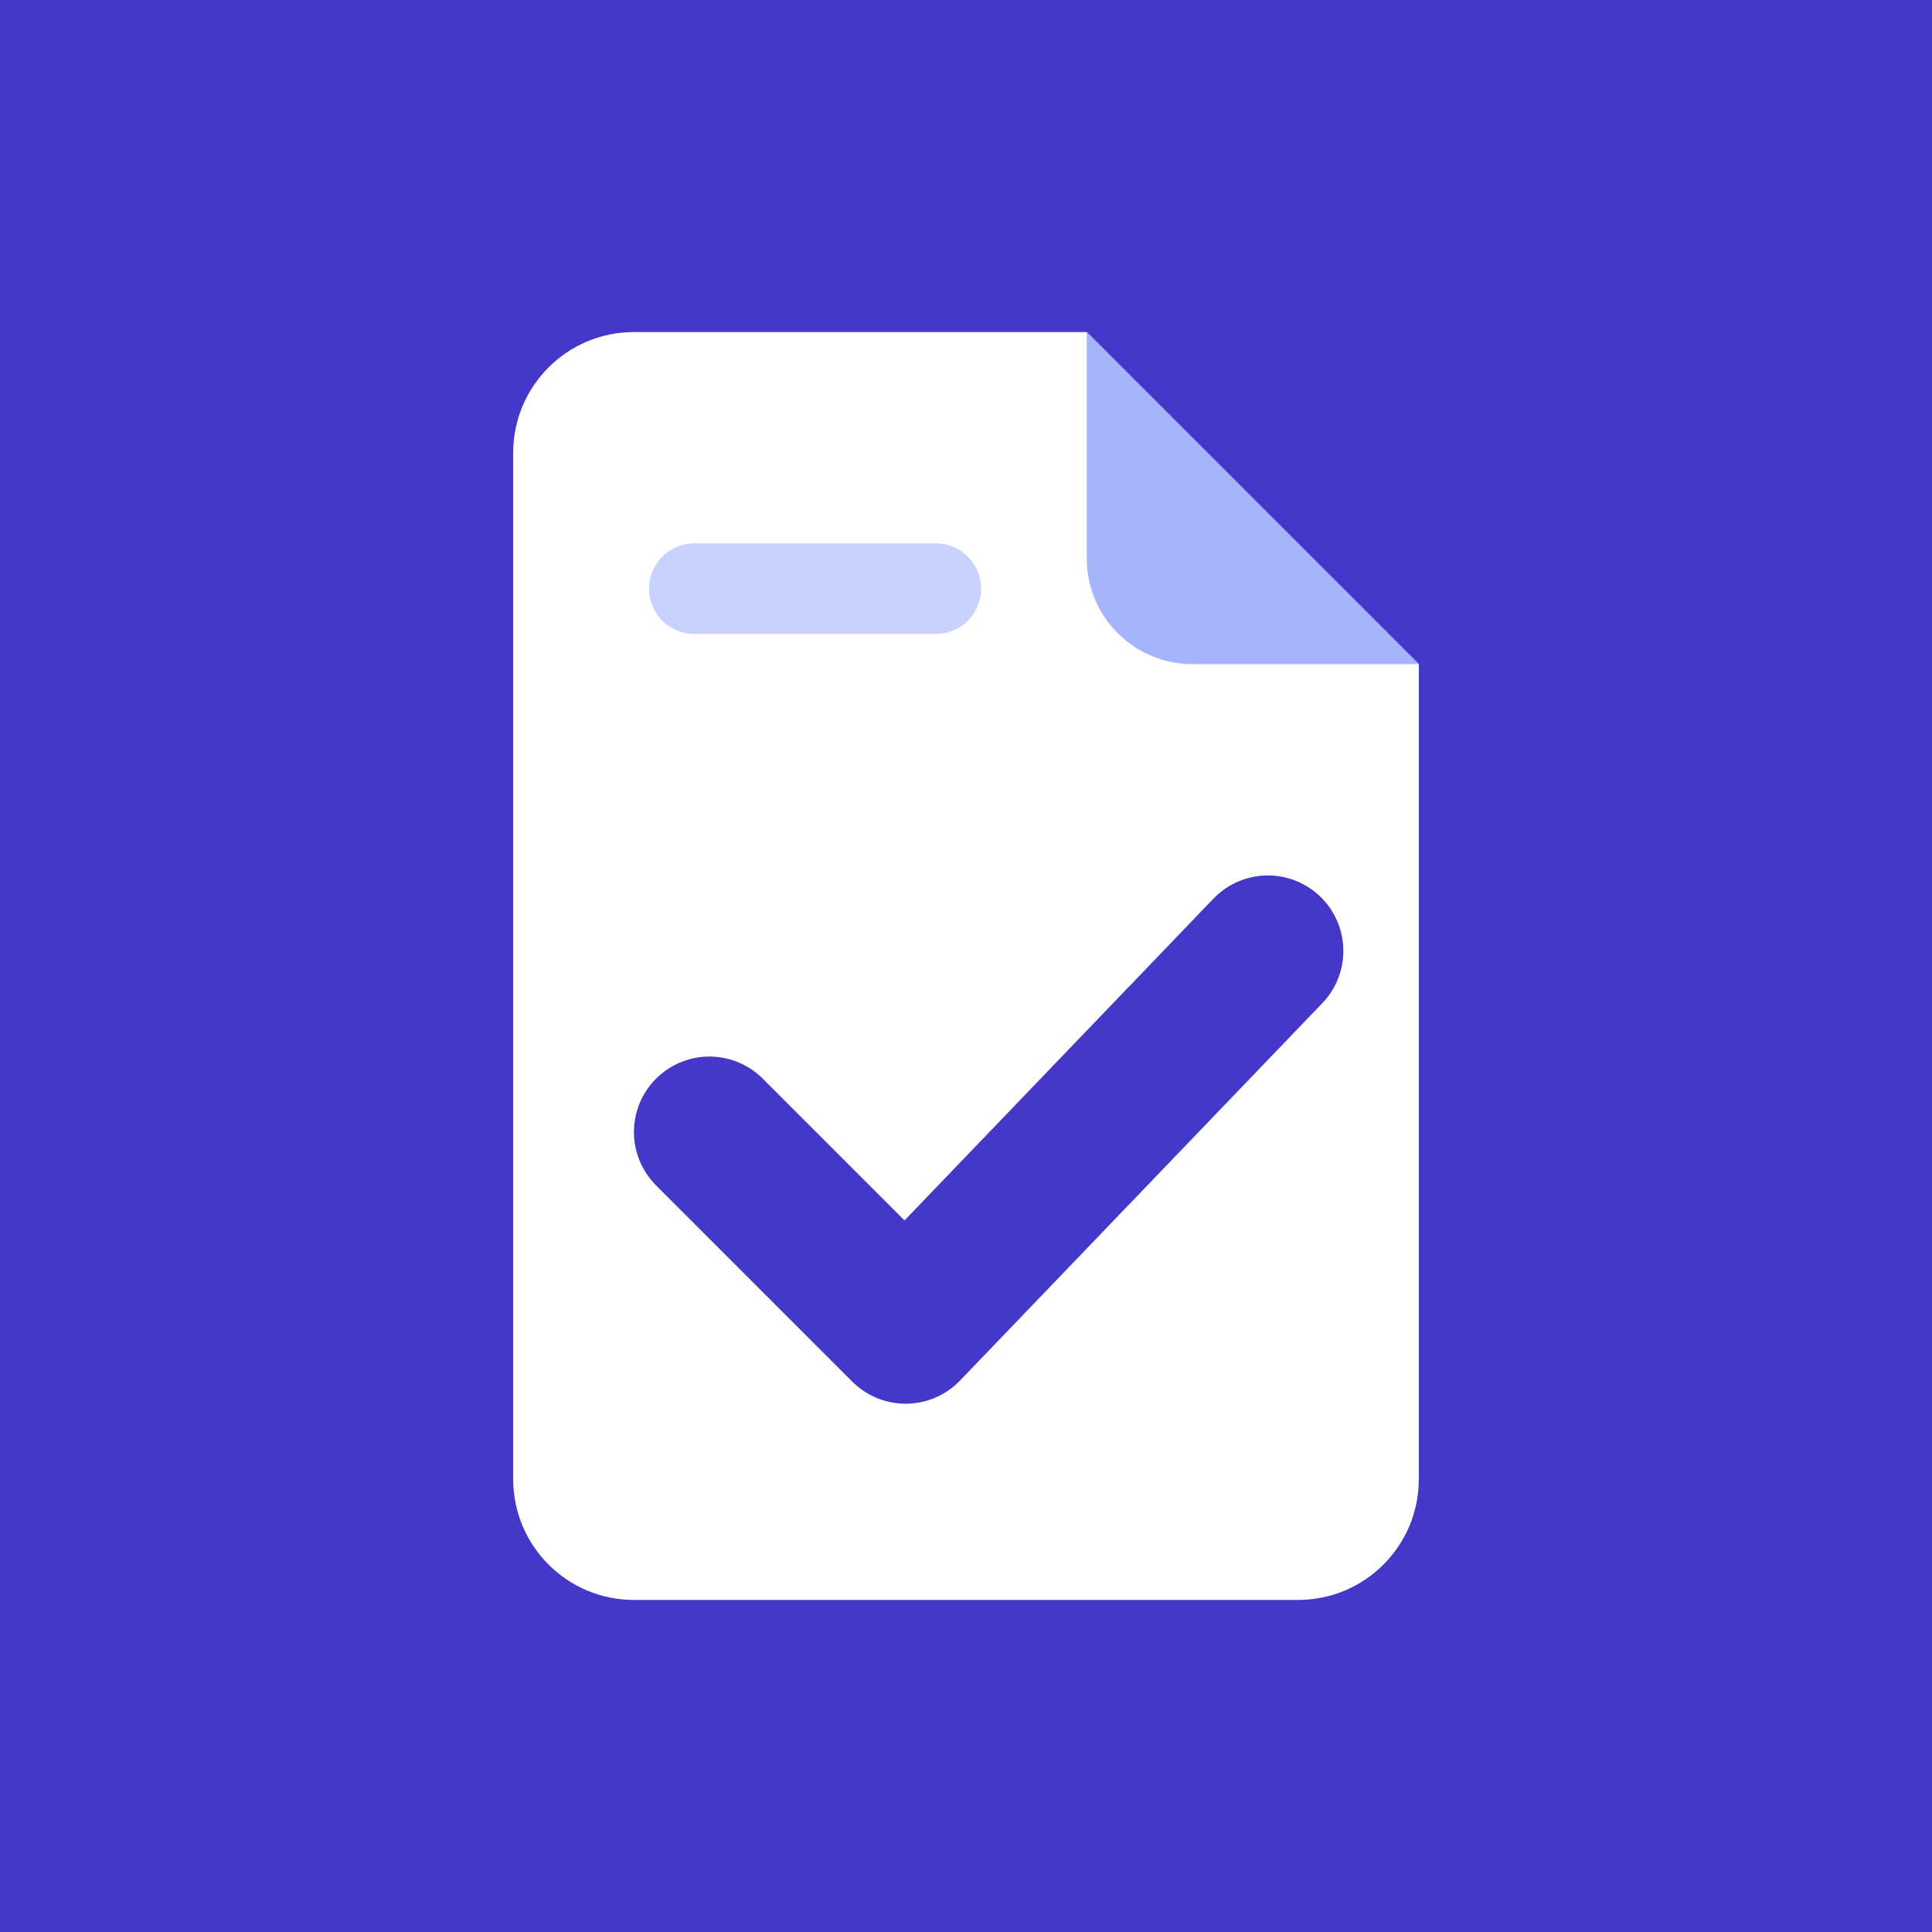
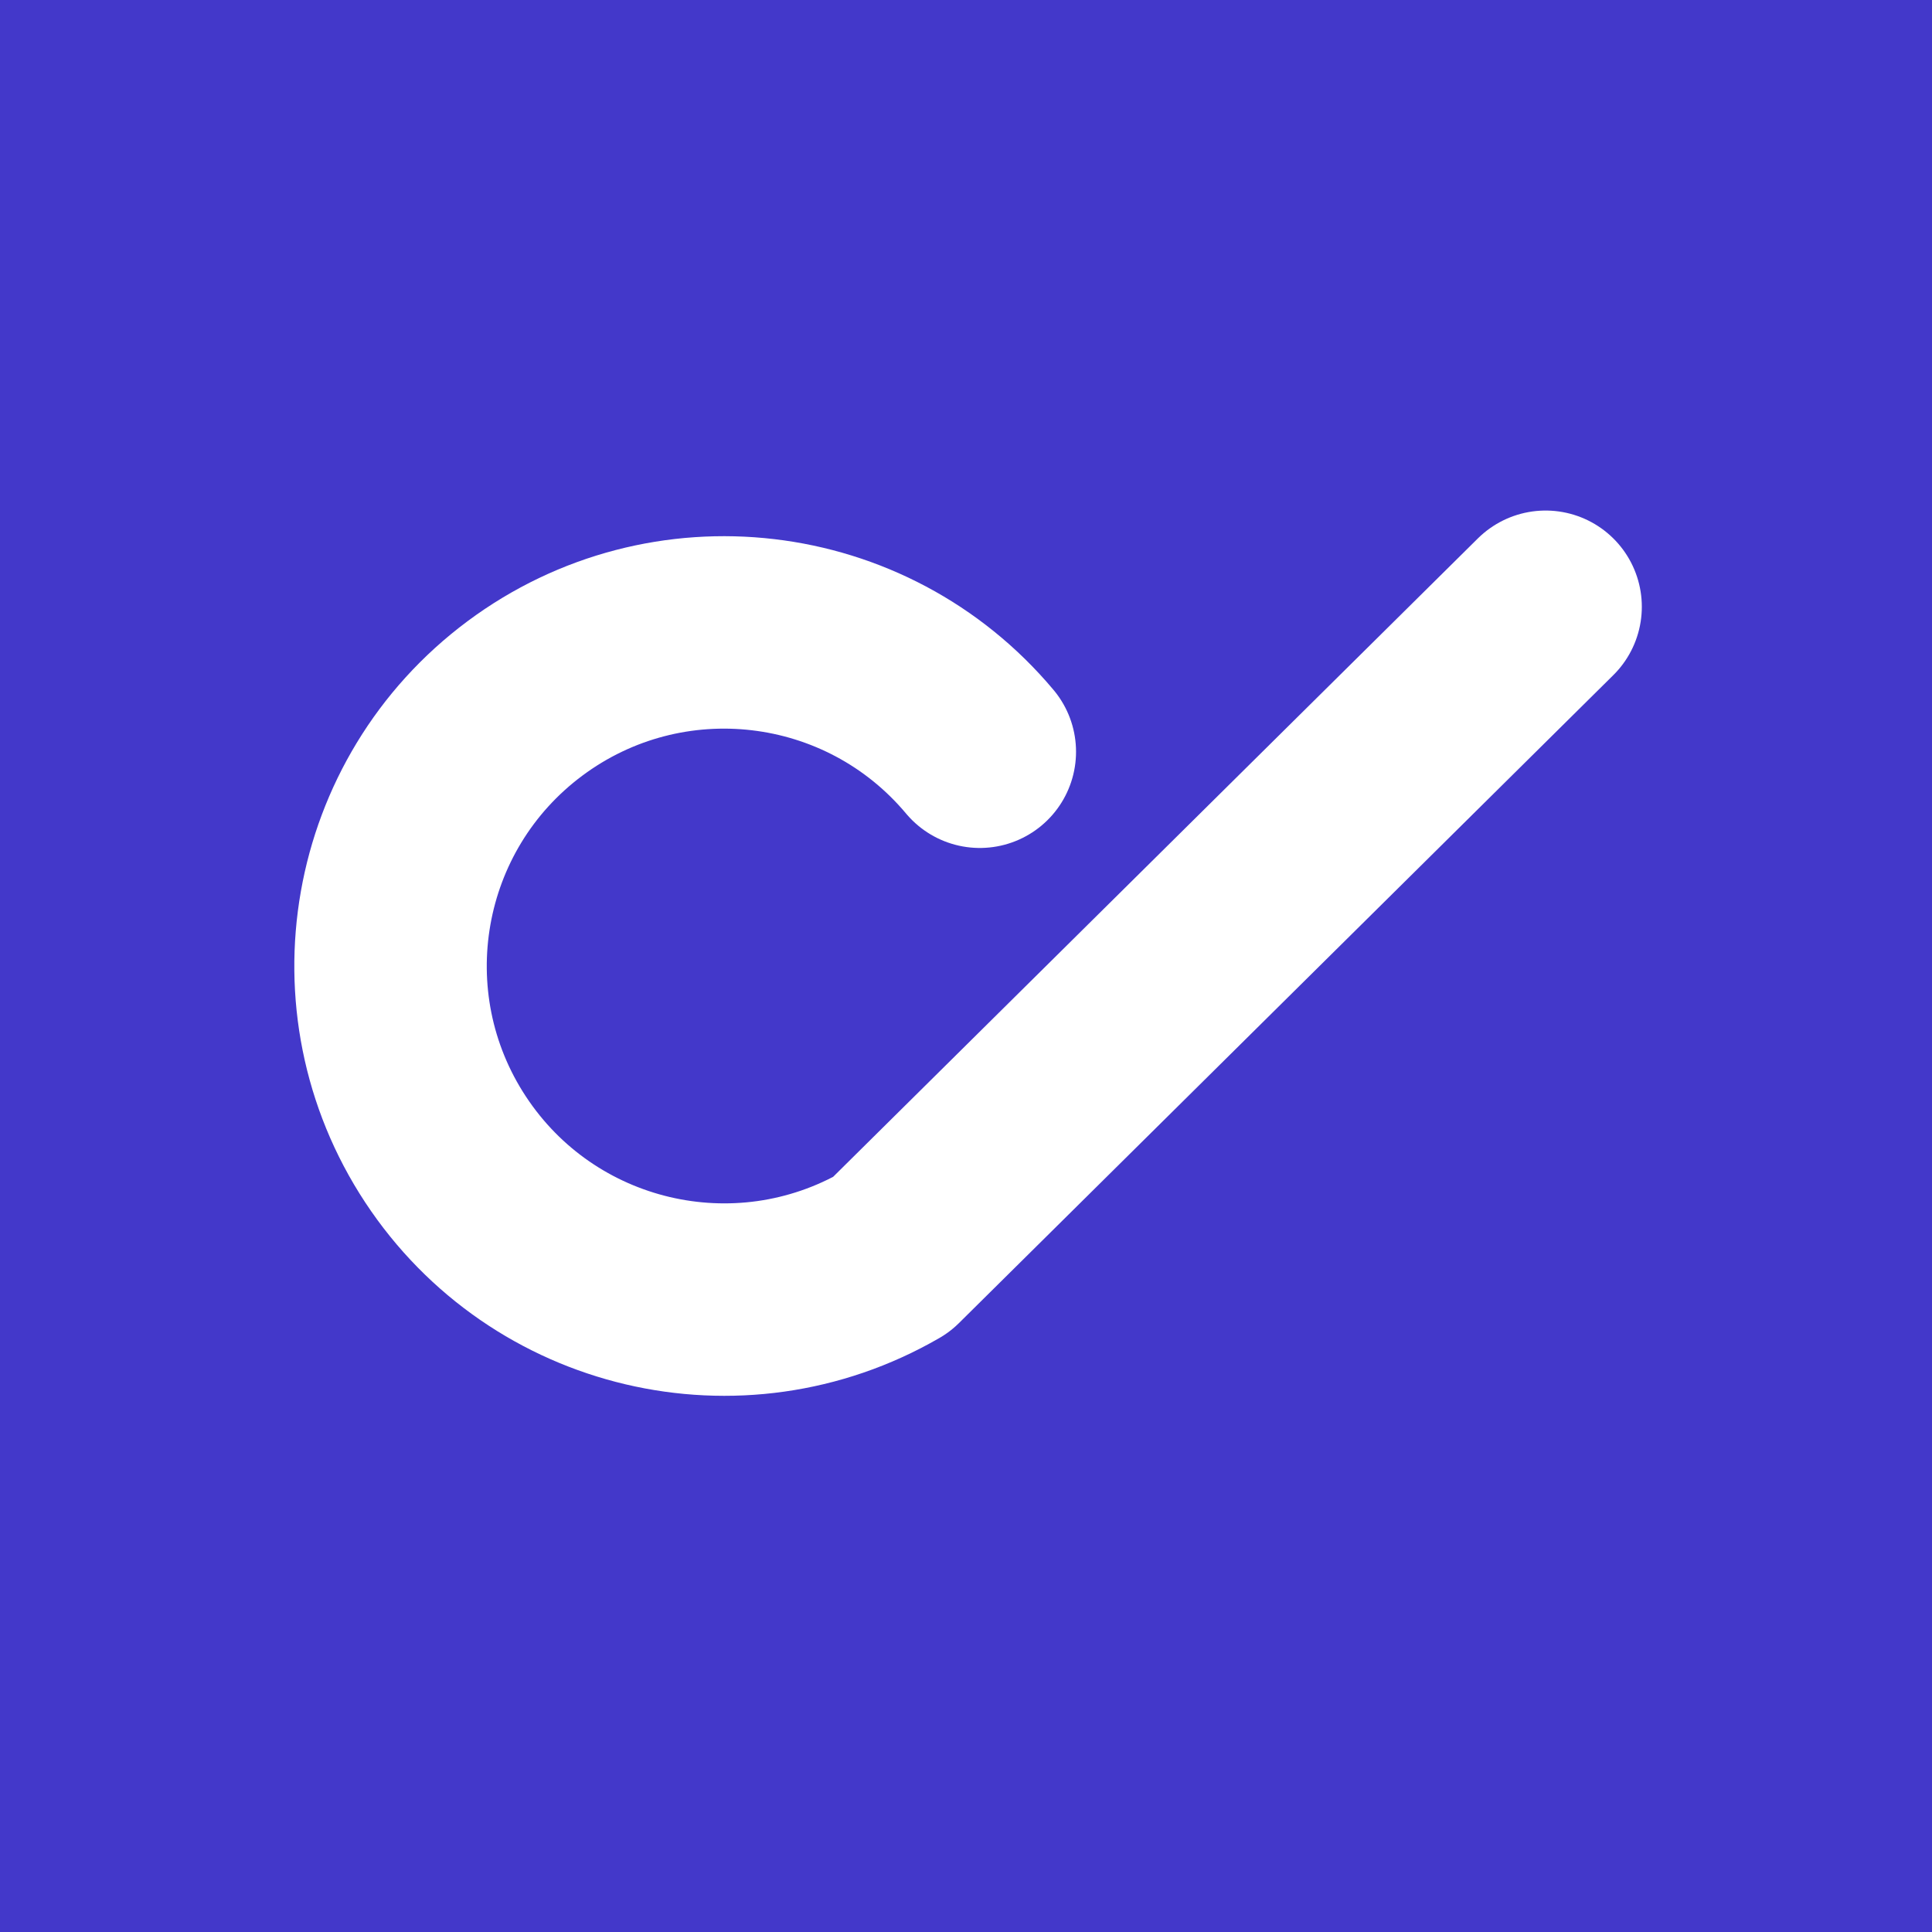
- <svg xmlns="http://www.w3.org/2000/svg" version="1.2" baseProfile="tiny-ps" viewBox="0 0 64 64">
-   <rect width="64" height="64" fill="#4338CA" />
-   <path d="M21 11h15l11 11v27a4 4 0 0 1-4 4H21a4 4 0 0 1-4-4V15a4 4 0 0 1 4-4z" fill="#FFFFFF" />
-   <path d="M36 11v7.5a3.5 3.5 0 0 0 3.5 3.5H47z" fill="#A5B4FC" />
-   <path d="M23 19.5h8" stroke="#C7D2FE" stroke-width="3" stroke-linecap="round" />
-   <path d="M23.5 37.5l6.5 6.5 12-12.5" fill="none" stroke="#4338CA" stroke-width="5" stroke-linecap="round" stroke-linejoin="round" />
+ <svg xmlns="http://www.w3.org/2000/svg" version="1.2" baseProfile="tiny-ps" viewBox="0 0 128 128">
+   <rect width="128" height="128" fill="#4338CA" />
+   <g transform="translate(14 30) scale(0.85)">
+     <path d="M59.9 23.3 A26 26 0 1 0 53 62.5 L104 12" fill="none" stroke="#FFFFFF" stroke-width="15" stroke-linecap="round" stroke-linejoin="round" />
+   </g>
</svg>
